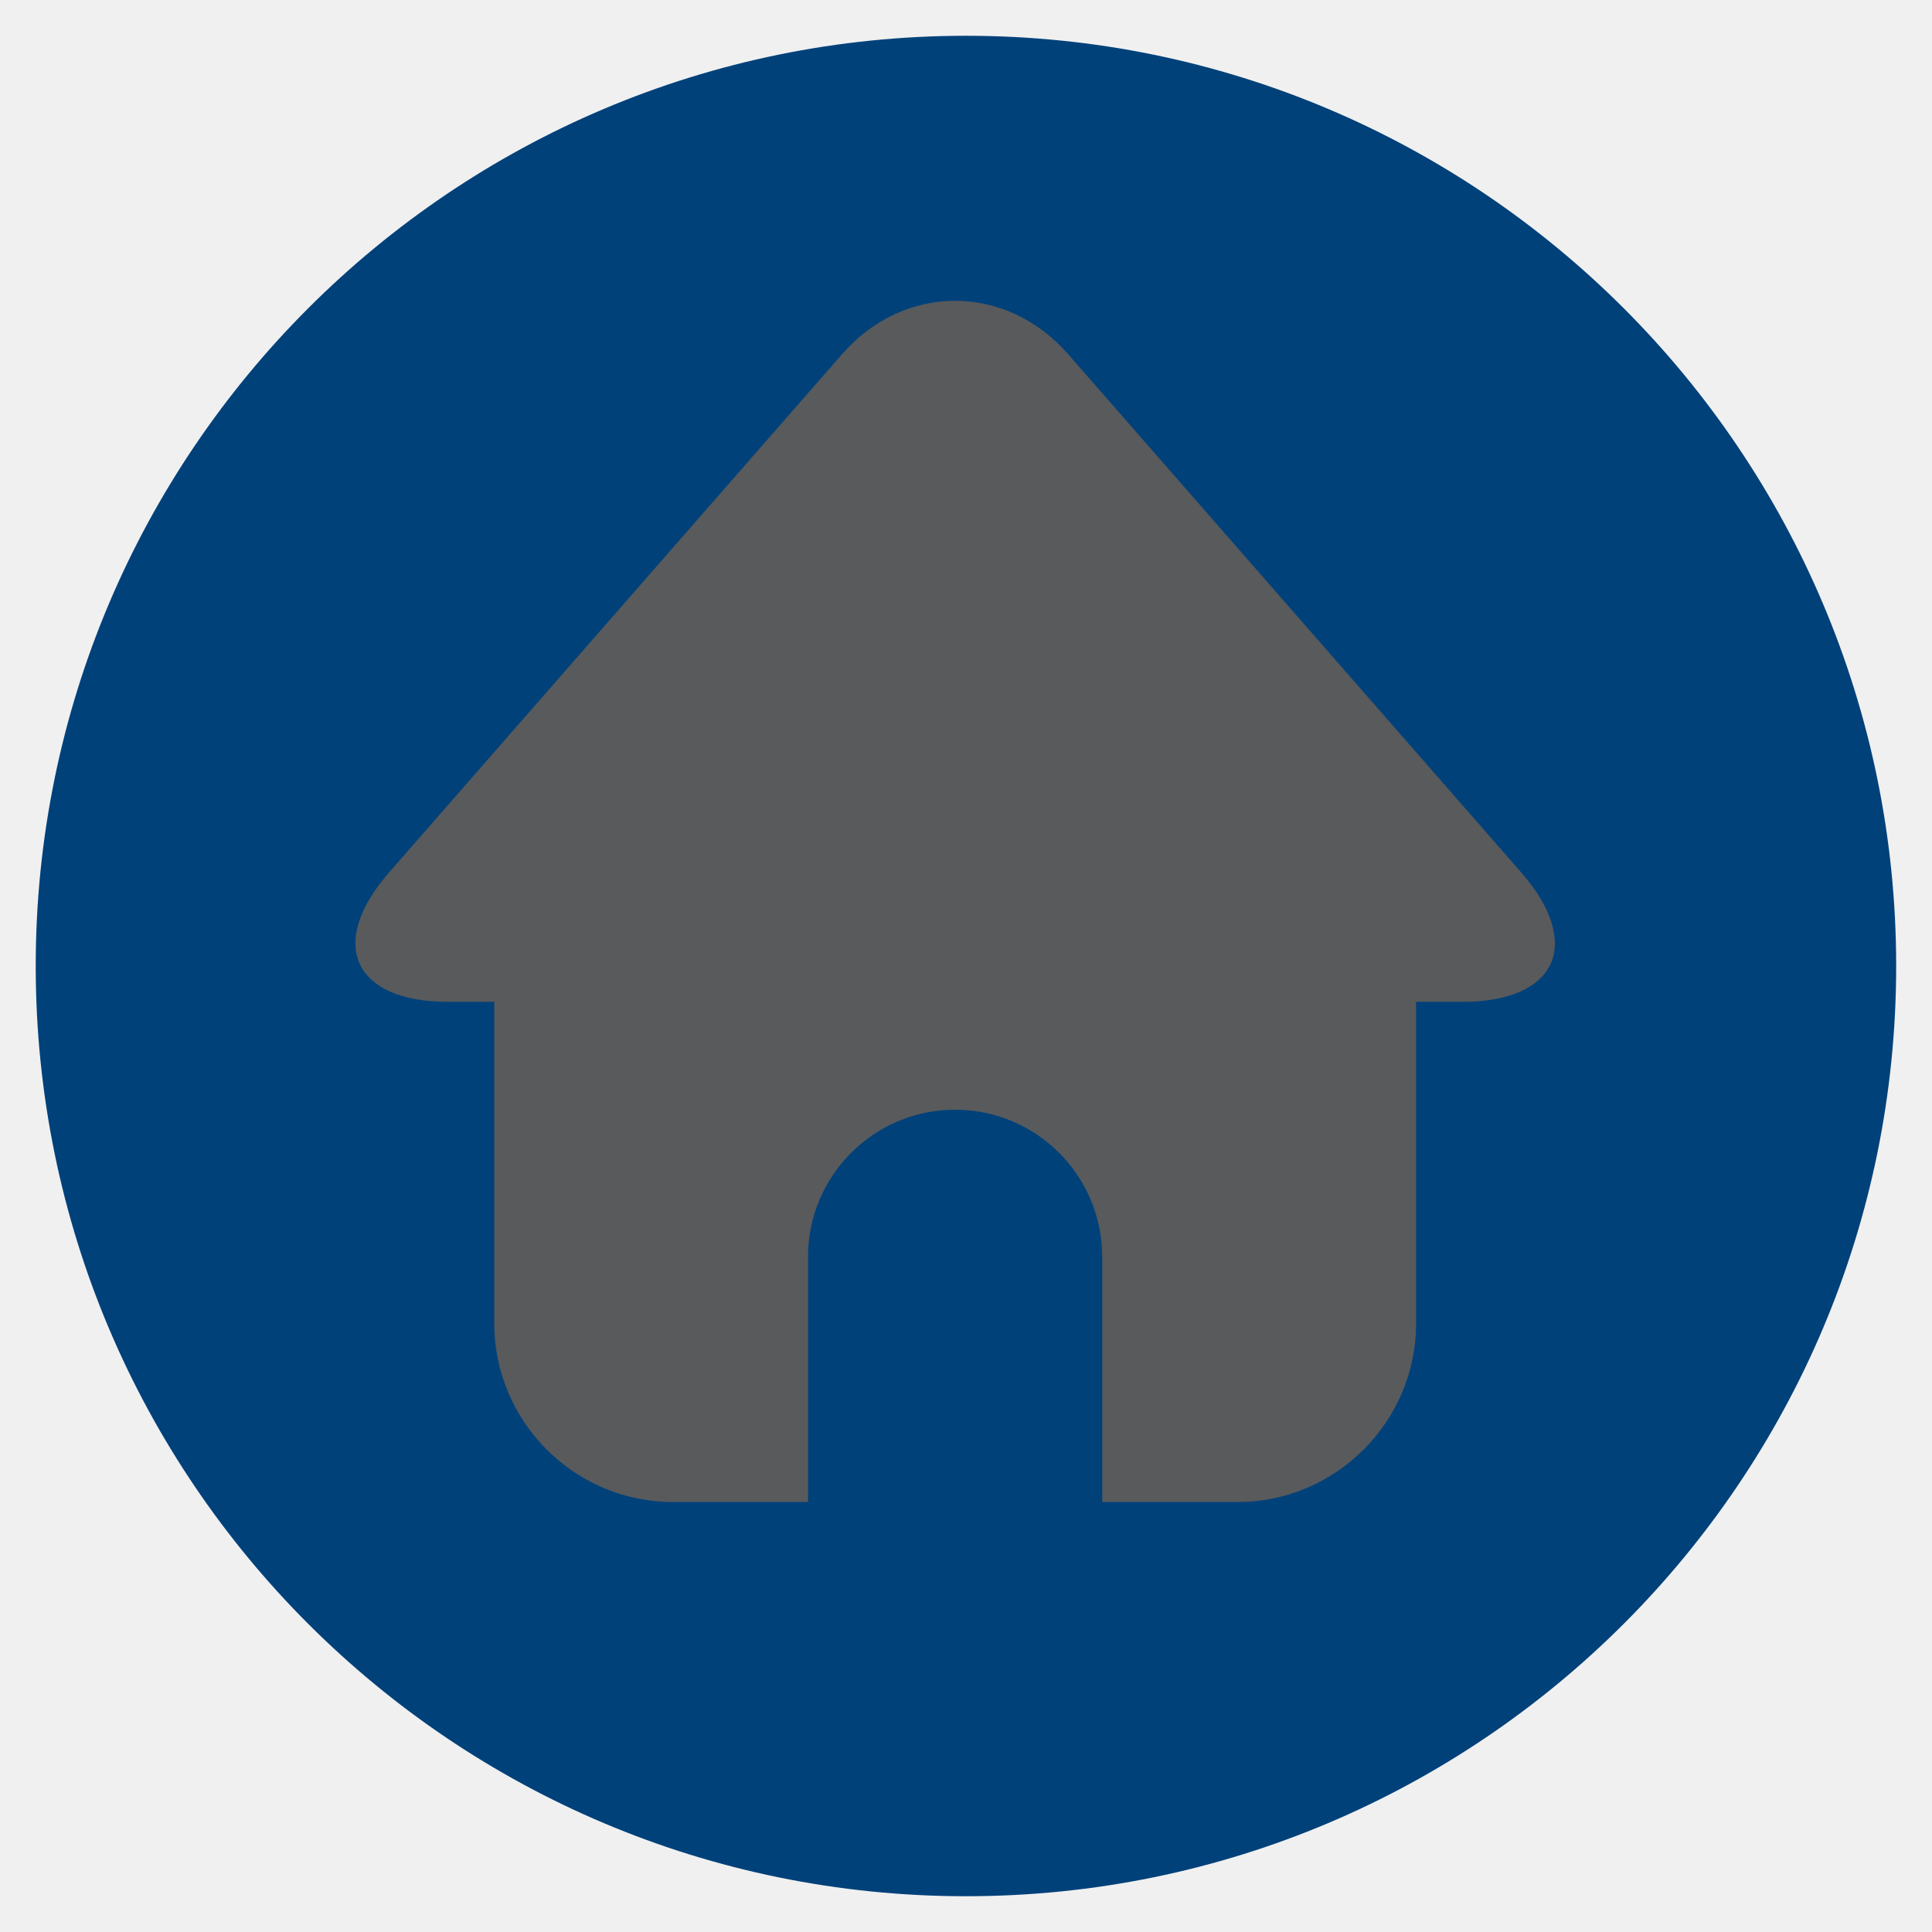
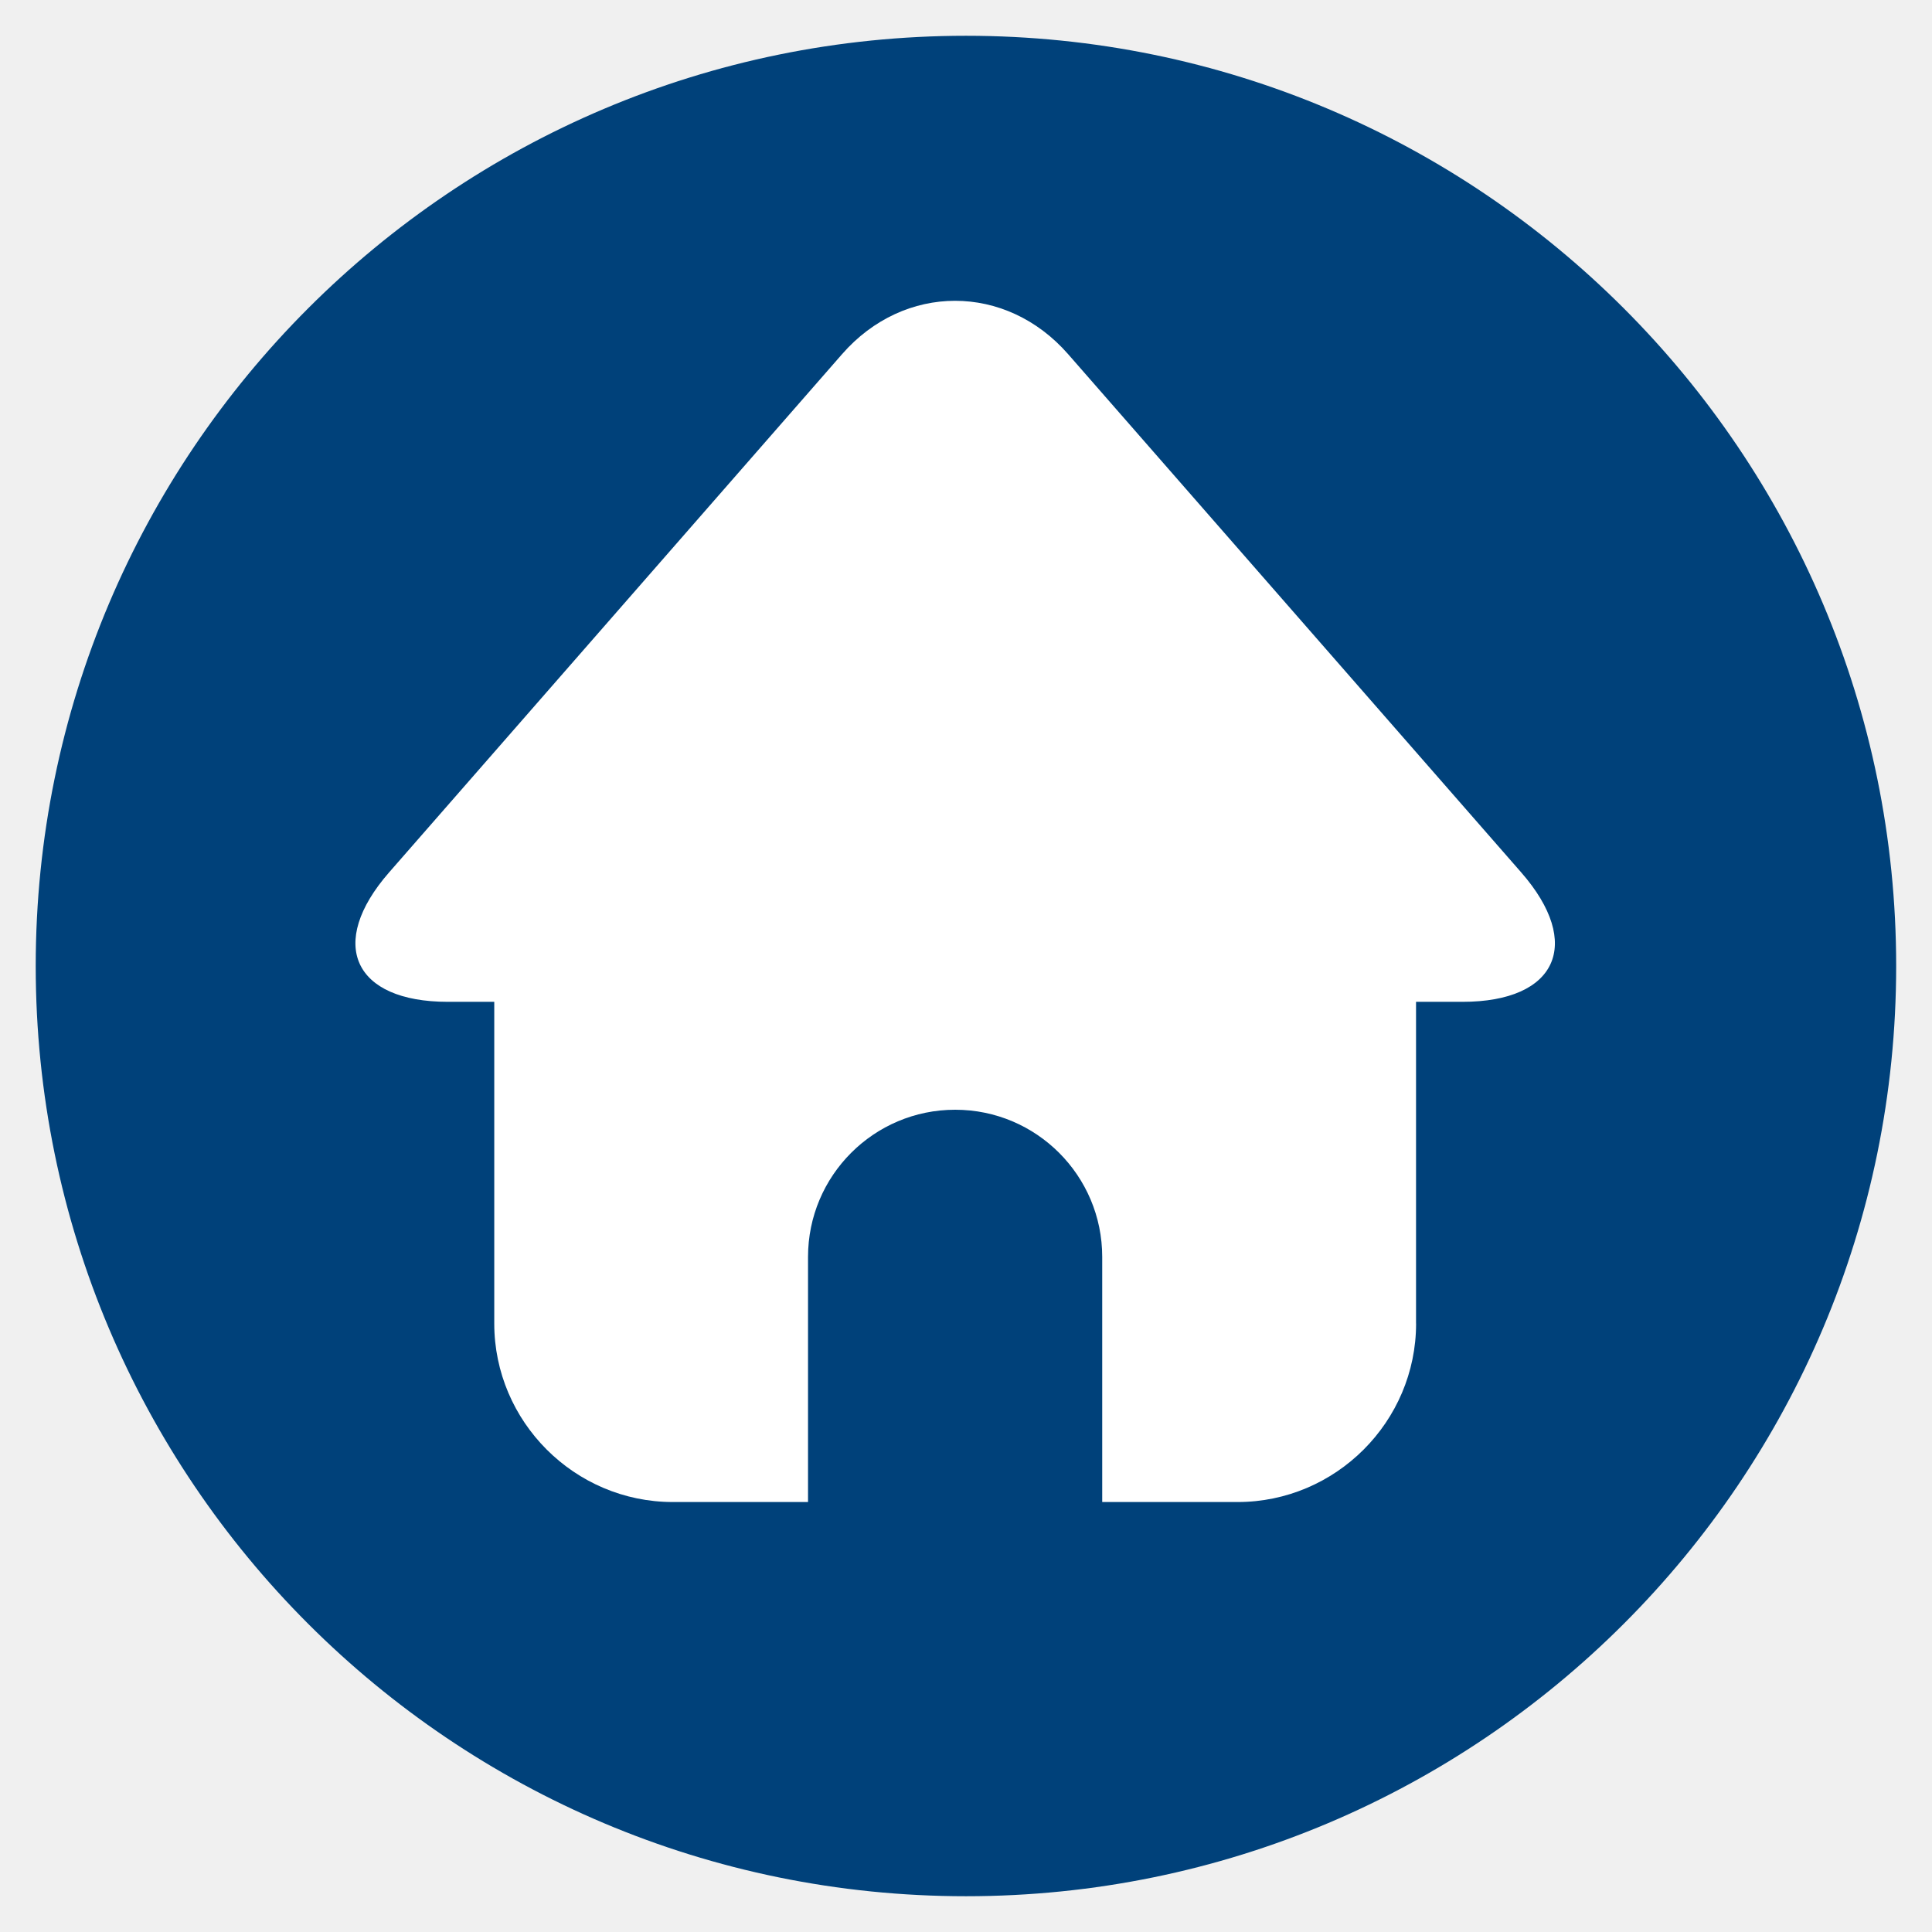
<svg xmlns="http://www.w3.org/2000/svg" version="1.1" id="Layer_1" x="0px" y="0px" width="35.43px" height="35.43px" viewBox="0 0 35.43 35.43" enable-background="new 0 0 35.43 35.43" xml:space="preserve">
  <g>
    <path fill="#00417a" d="M34.773,17.715c0,9.425-7.637,17.059-17.058,17.059c-9.422,0-17.06-7.634-17.06-17.059   c0-9.419,7.638-17.059,17.06-17.059C27.137,0.656,34.773,8.296,34.773,17.715z" />
    <g>
      <g>
-         <path fill="#585A5C" d="M25.969,24.271c0,1.801-1.474,3.274-3.274,3.274H12.339c-1.802,0-3.275-1.474-3.275-3.274v-7.117     c0-1.801,1.474-3.274,3.275-3.274h10.355c1.801,0,3.274,1.474,3.274,3.274V24.271z" />
+         <path fill="white" d="M25.969,24.271c0,1.801-1.474,3.274-3.274,3.274H12.339c-1.802,0-3.275-1.474-3.275-3.274v-7.117     c0-1.801,1.474-3.274,3.275-3.274h10.355c1.801,0,3.274,1.474,3.274,3.274V24.271z" />
      </g>
      <g>
-         <path fill="#585A5C" d="M26.82,18.372c1.732,0,2.218-1.067,1.077-2.373l-8.309-9.504c-1.141-1.305-3.006-1.305-4.146,0     l-8.307,9.504c-1.14,1.305-0.655,2.373,1.078,2.373H26.82z" />
+         <path fill="white" d="M26.82,18.372c1.732,0,2.218-1.067,1.077-2.373l-8.309-9.504c-1.141-1.305-3.006-1.305-4.146,0     l-8.307,9.504c-1.14,1.305-0.655,2.373,1.078,2.373H26.82z" />
      </g>
      <path fill="#00417a" d="M20.213,28.174c0,1.49-1.207,2.696-2.697,2.696l0,0c-1.489,0-2.698-1.206-2.698-2.696V23.05    c0-1.49,1.209-2.699,2.698-2.699l0,0c1.49,0,2.697,1.209,2.697,2.699V28.174z" />
    </g>
  </g>
</svg>
